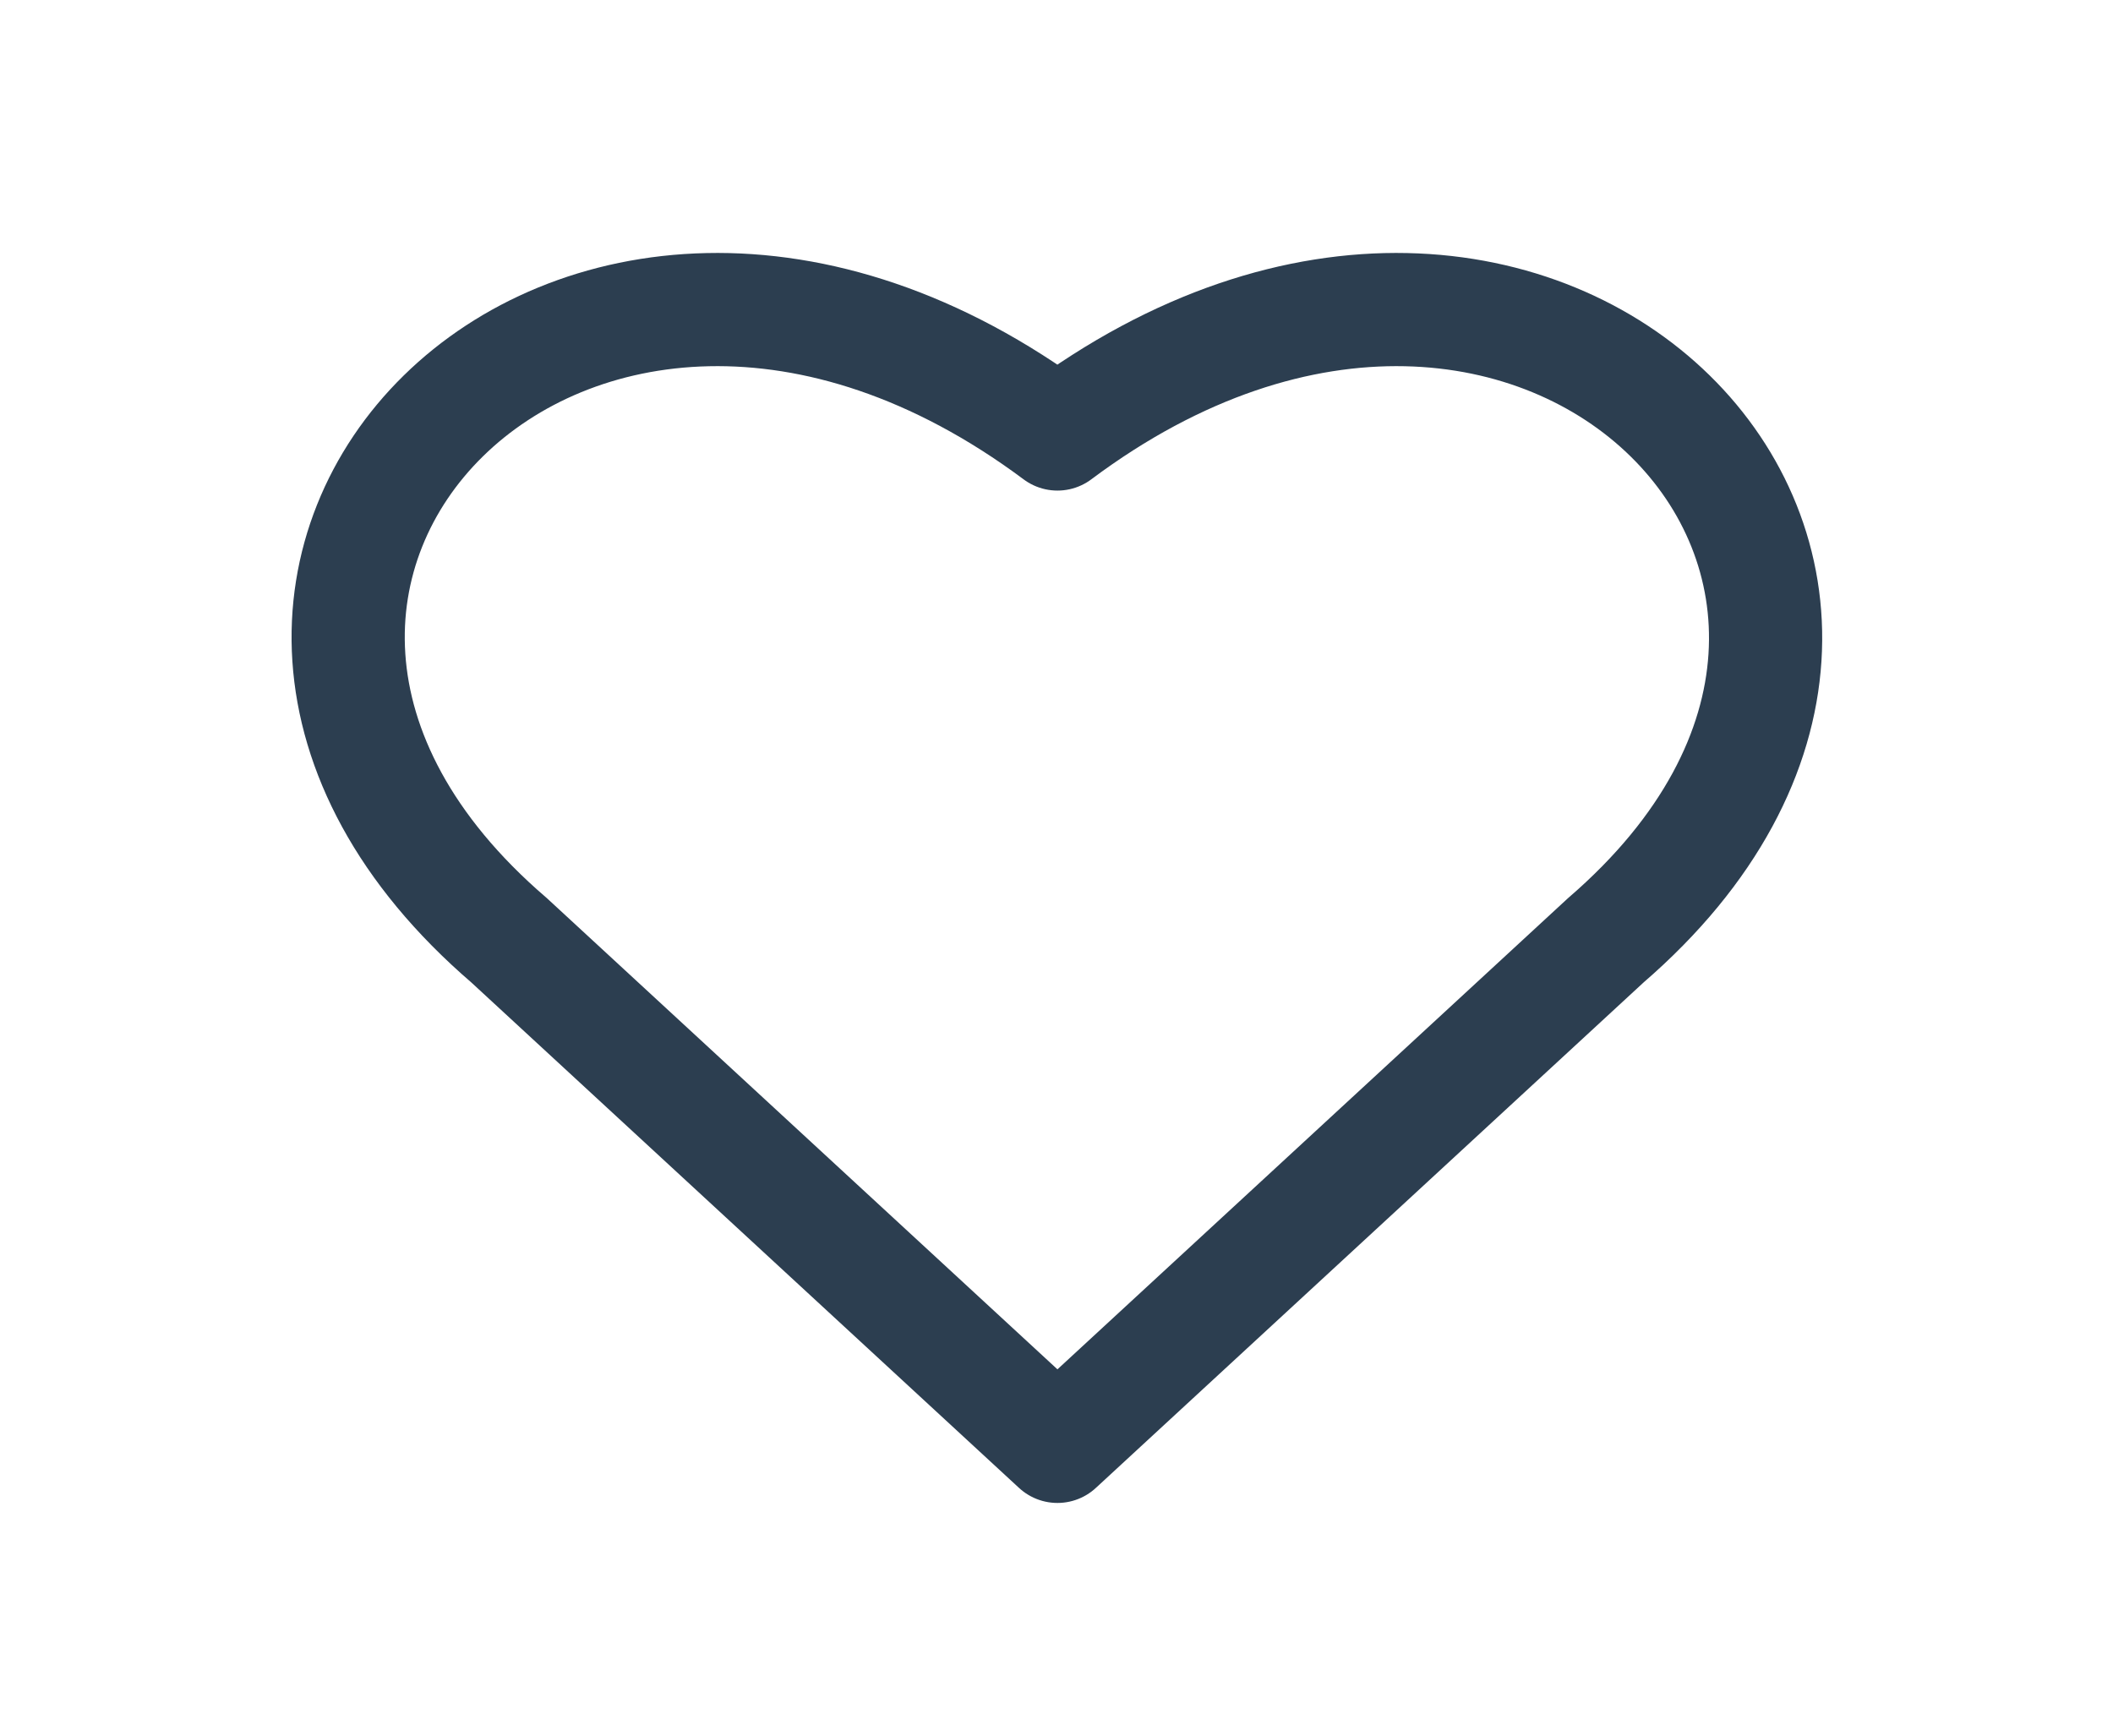
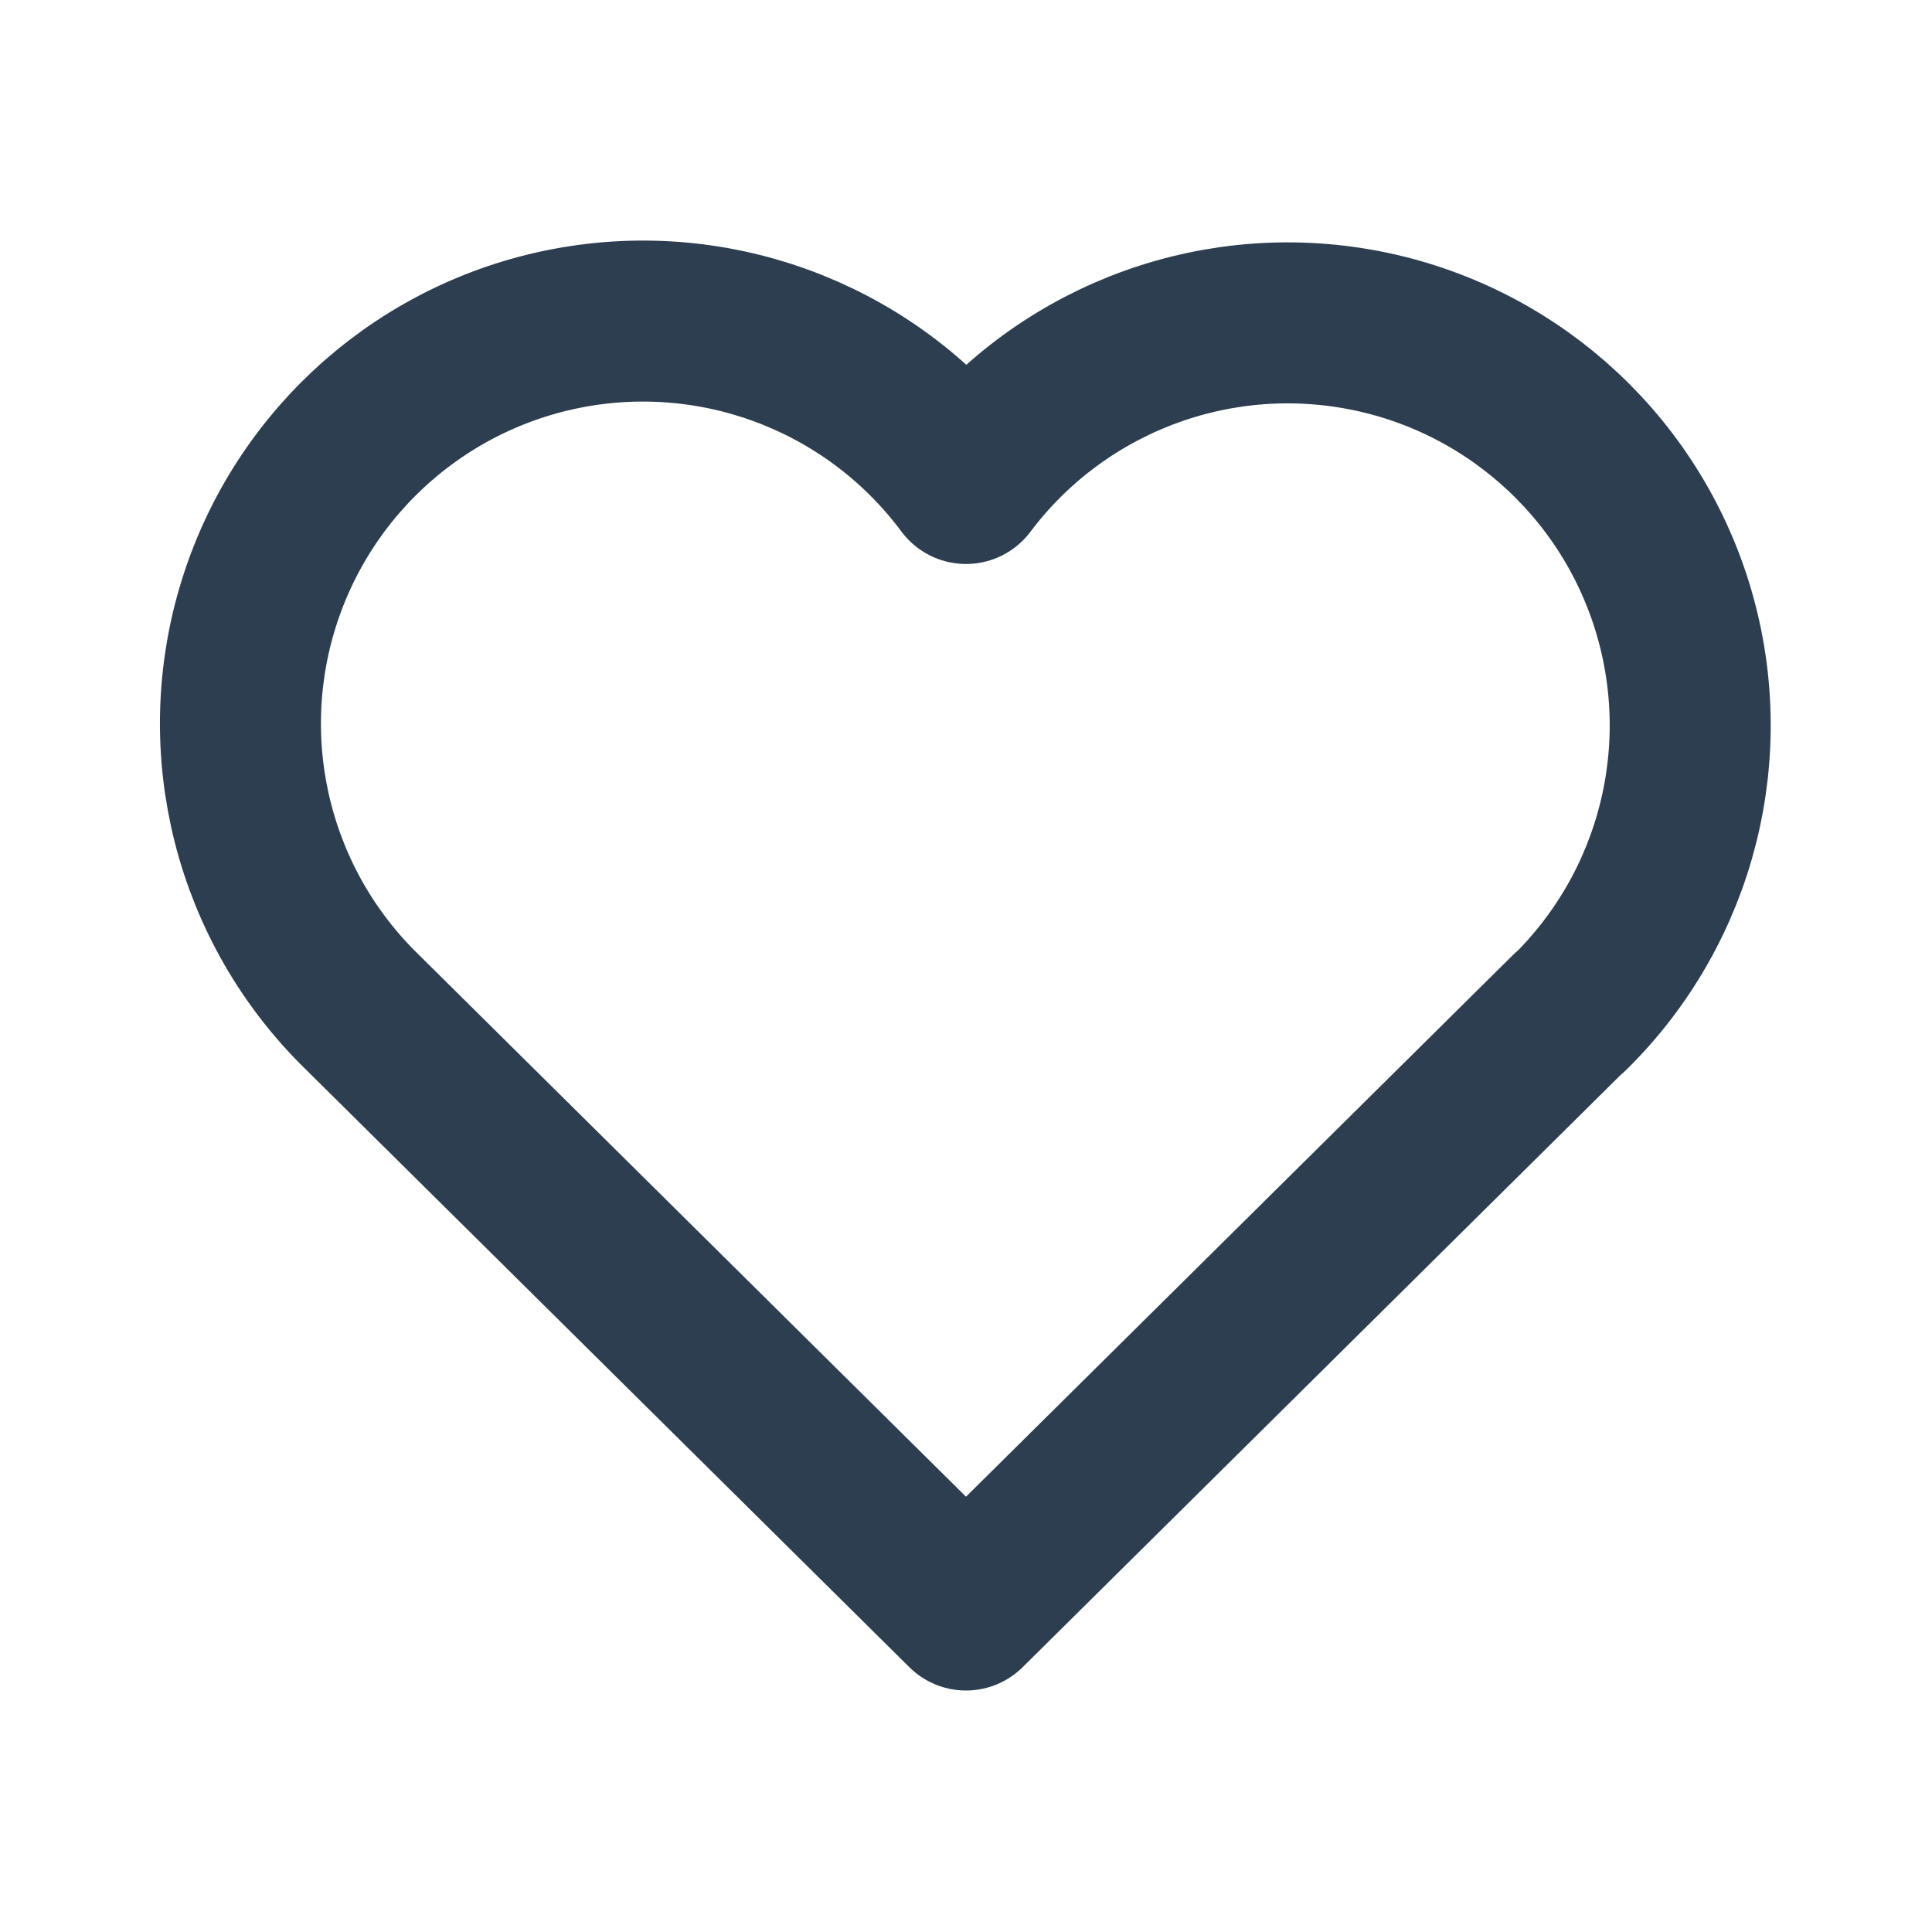
- <svg xmlns="http://www.w3.org/2000/svg" width="56" height="46" viewBox="0 0 56 46" fill="none">
-   <path d="M28.025 11.502C15.167 1.917 2.333 15.333 13.489 24.918L28.025 38.333L42.561 24.918C53.667 15.333 40.833 1.917 28.025 11.502Z" stroke="#2C3E50" stroke-width="3" stroke-linecap="round" stroke-linejoin="round" />
+ <svg xmlns="http://www.w3.org/2000/svg" width="24" height="24" viewBox="0 0 24 24" fill="none" stroke="#2C3E50" stroke-width="2" stroke-linecap="round" stroke-linejoin="round" class="icon icon-tabler icons-tabler-outline icon-tabler-heart">
+   <path stroke="none" d="M0 0h24v24H0z" fill="none" />
+   <path d="M19.5 12.572l-7.5 7.428l-7.5 -7.428a5 5 0 1 1 7.5 -6.566a5 5 0 1 1 7.5 6.572" />
</svg>
